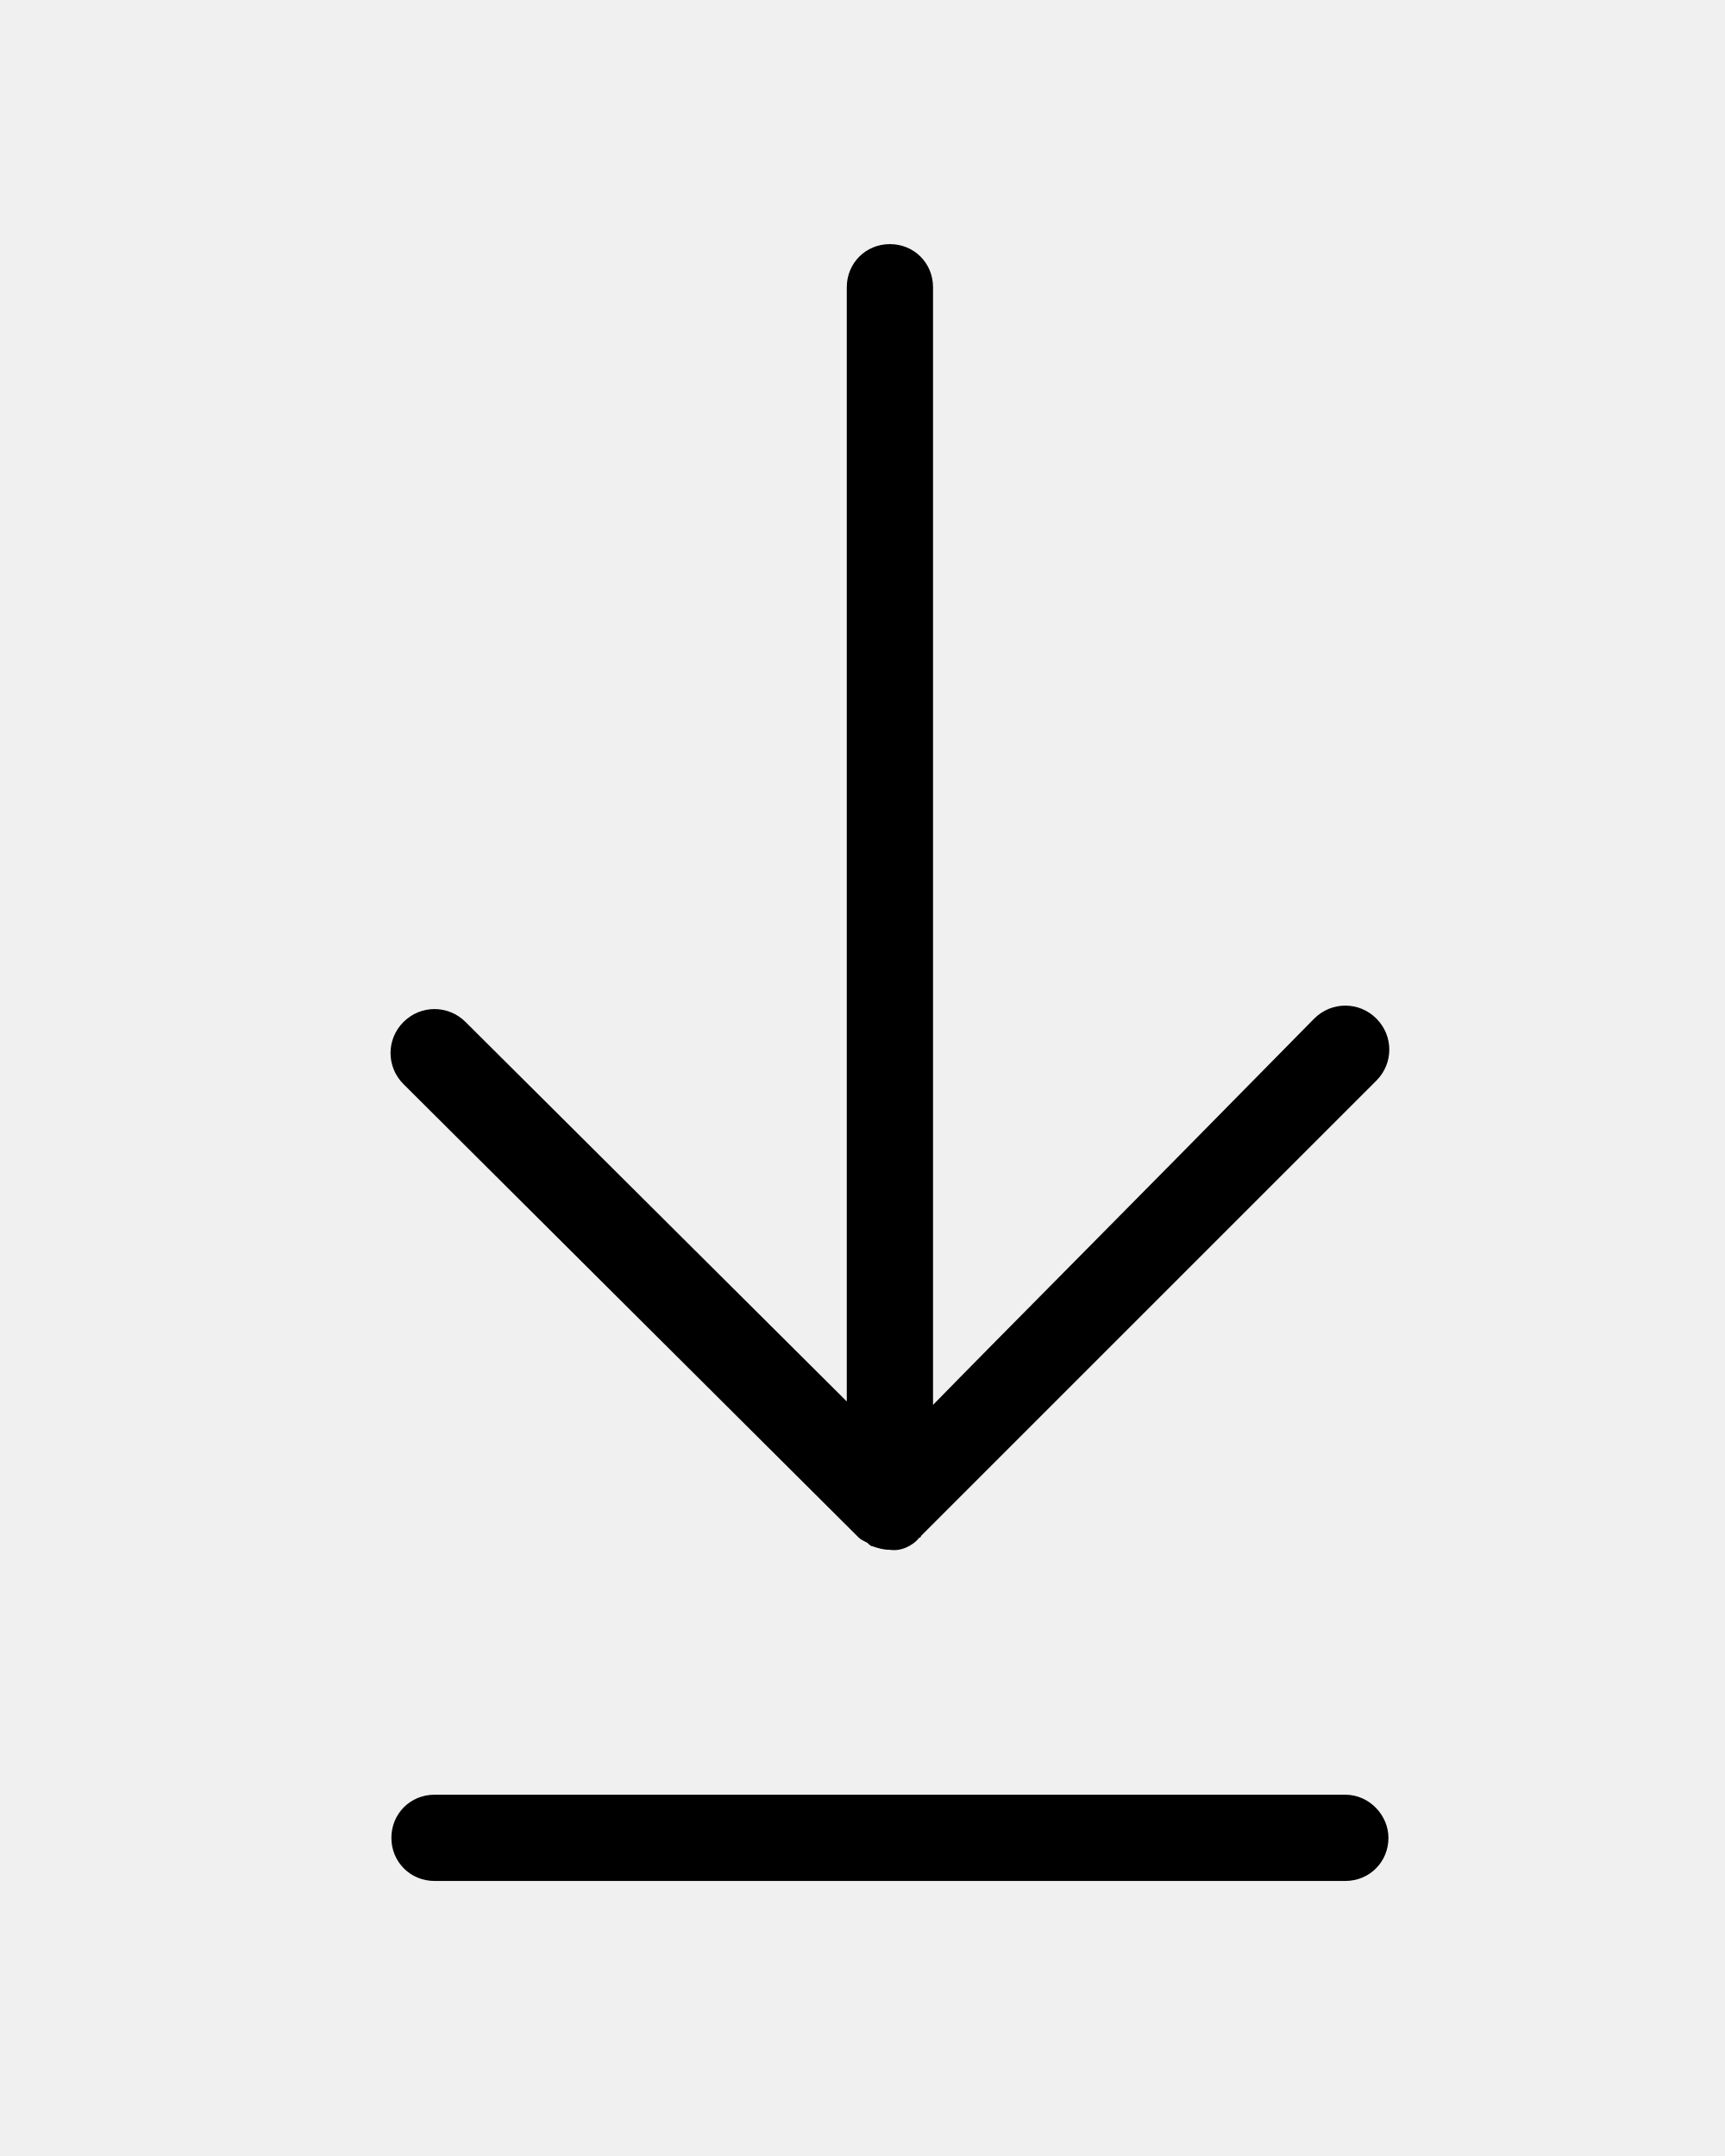
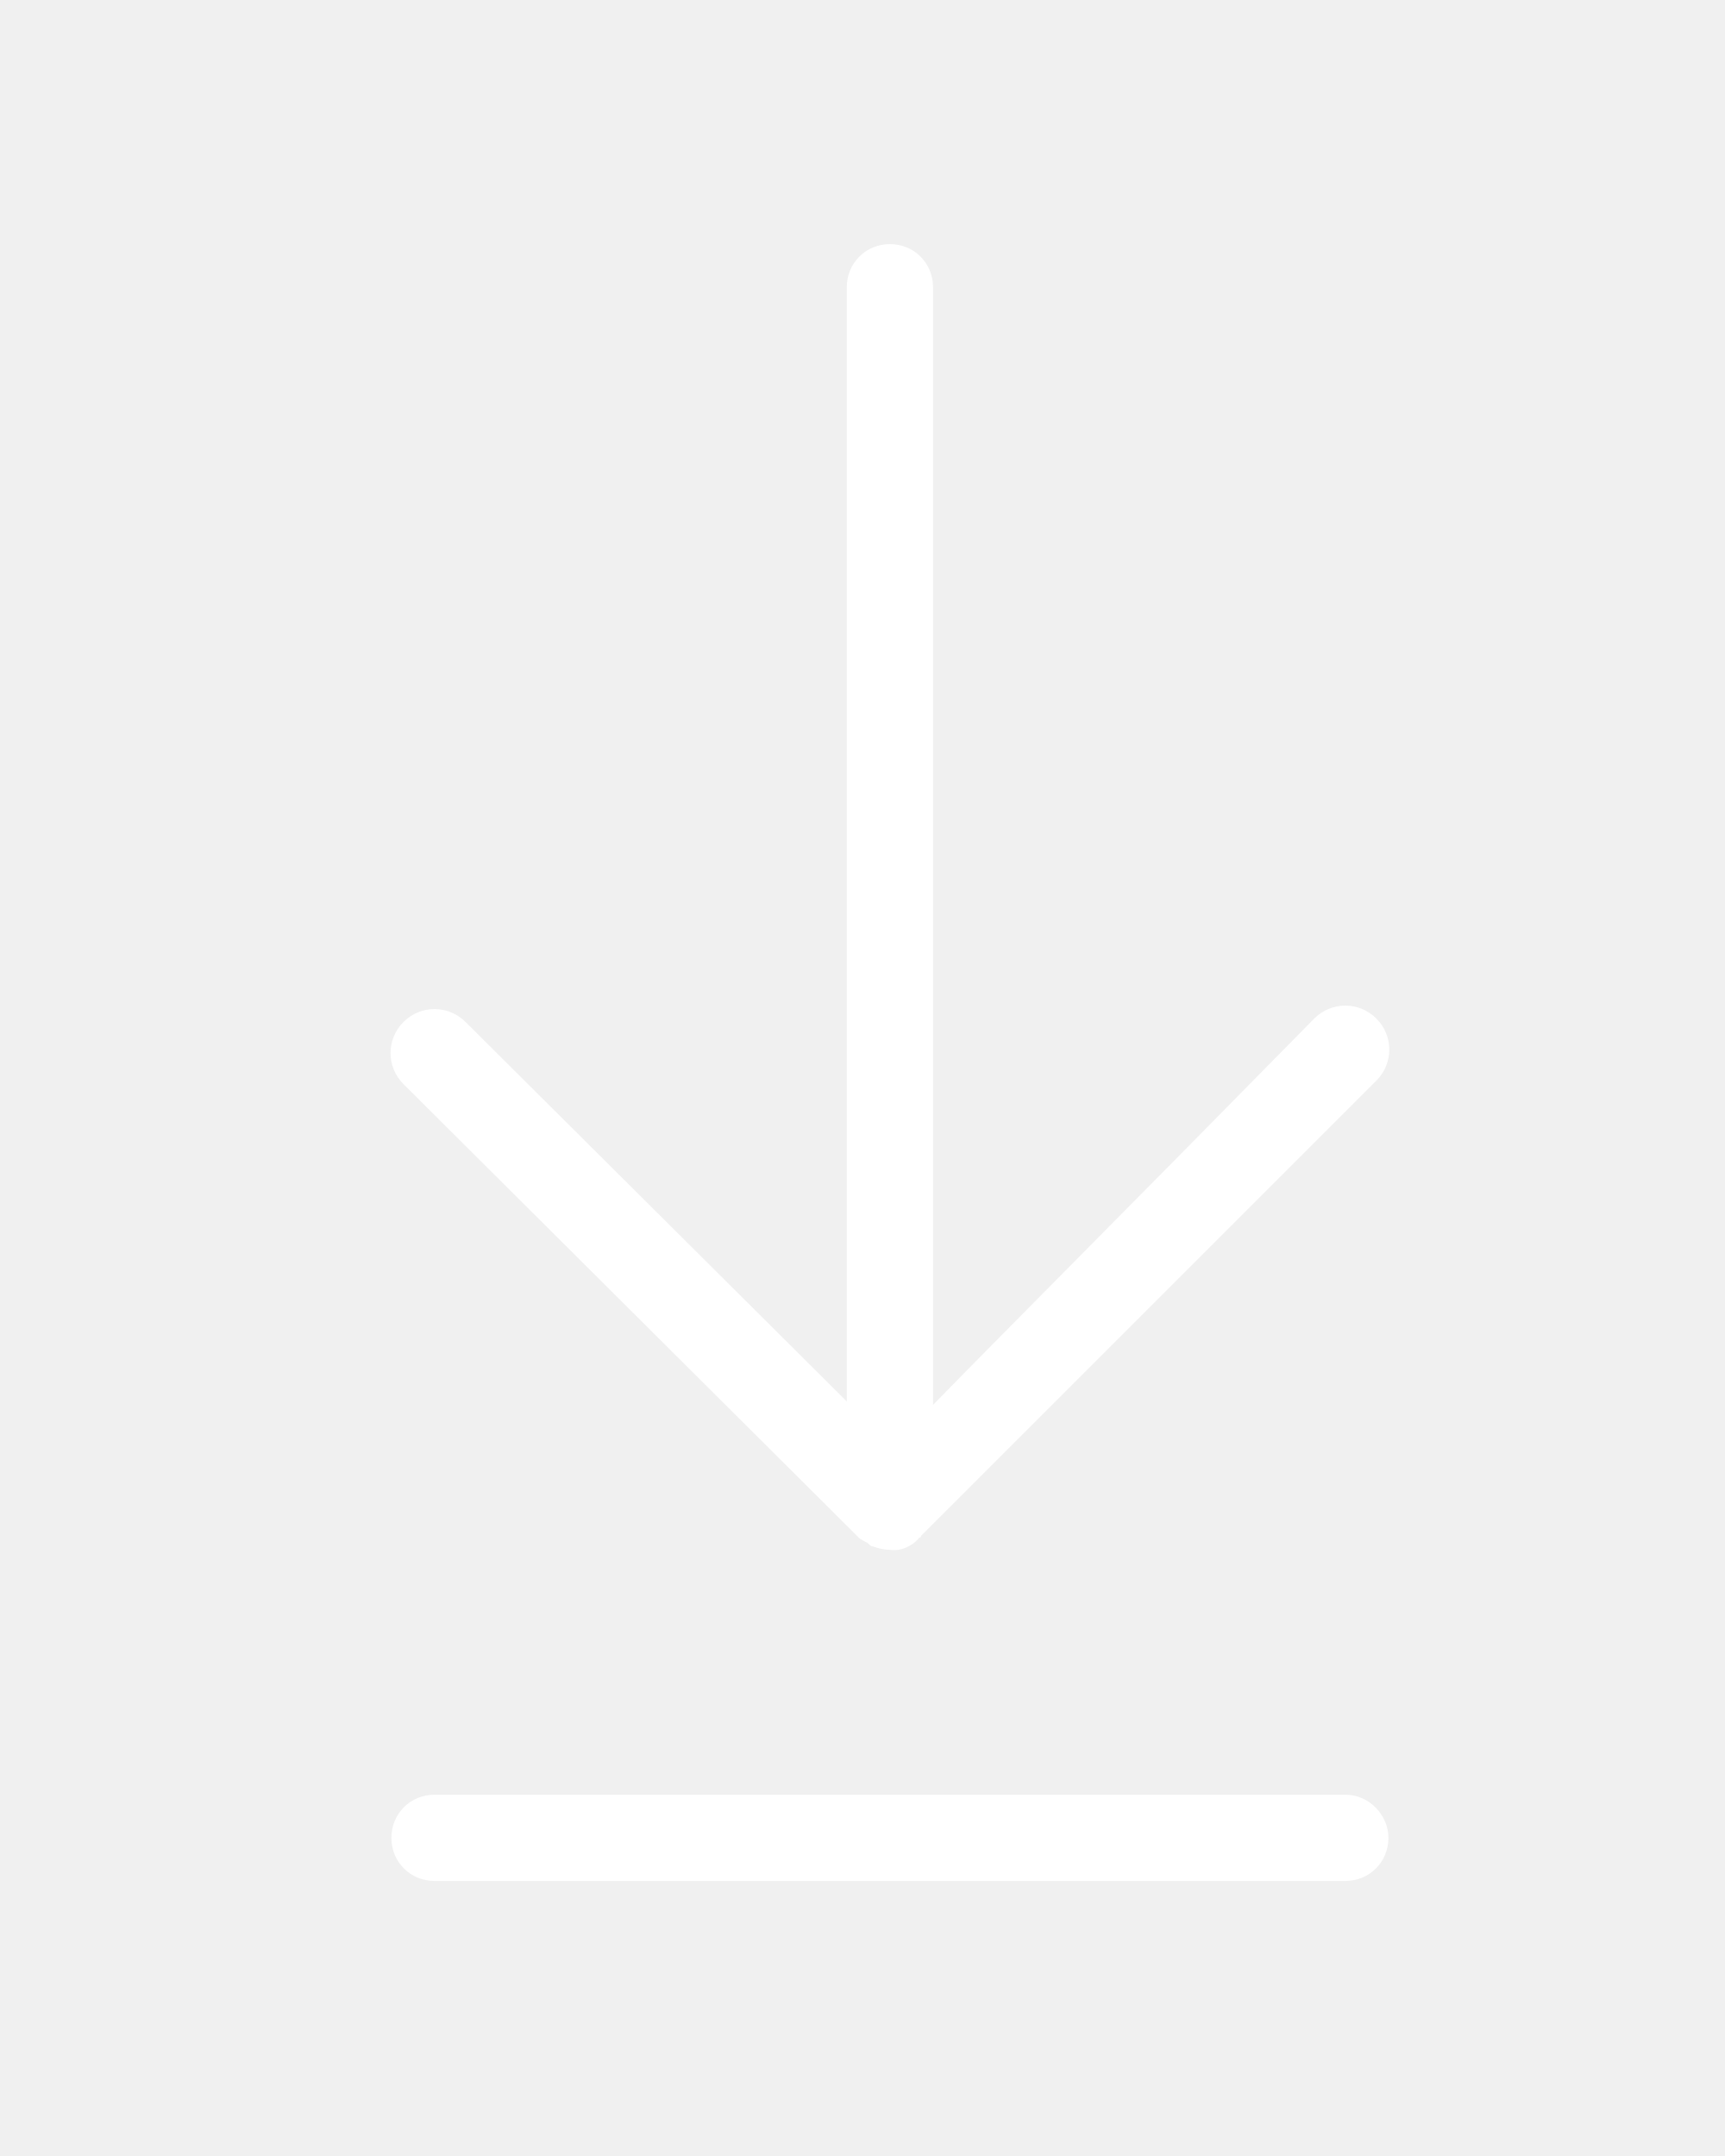
- <svg xmlns="http://www.w3.org/2000/svg" style="enable-background:new 0 0 100 100" xml:space="preserve" version="1.1" y="0px" x="0px" viewBox="0 0 100 125">
-   <g transform="translate(1.589 11.653)">
-     <path d="m48.2 77.5c0.1 0.1 0.3 0.2 0.5 0.3 0.1 0.1 0.2 0.2 0.3 0.2 0.3 0.1 0.6 0.2 1 0.2 0.6 0.1 1.3-0.2 1.7-0.7 0 0 0.1 0 0.1-0.1l26.4-26.4c1-1 1-2.6 0-3.6s-2.6-1-3.6 0c-11.5 11.7-18.2 18.4-22.1 22.4v-64.8c0-1.4-1.1-2.5-2.5-2.5s-2.5 1.1-2.5 2.5v64.6l-22.1-22c-1-1-2.6-1-3.6 0s-1 2.6 0 3.6z" />
-     <path d="m76.4 92.4h-52.8c-1.4 0-2.5 1.1-2.5 2.5s1.1 2.5 2.5 2.5h52.8c1.4 0 2.5-1.1 2.5-2.5 0-1.3-1.1-2.5-2.5-2.5z" />
+ <svg xmlns="http://www.w3.org/2000/svg" style="enable-background:new 0 0 100 100" xml:space="preserve" version="1.1" y="0px" x="0px" viewBox="0 0 100 125" id="svg10">
+   <defs id="defs14" />
+   <g transform="translate(1.589 11.653)" id="g8" style="fill:#ffffff">
+     <path d="m48.2 77.5c0.1 0.1 0.3 0.2 0.5 0.3 0.1 0.1 0.2 0.2 0.3 0.2 0.3 0.1 0.6 0.2 1 0.2 0.6 0.1 1.3-0.2 1.7-0.7 0 0 0.1 0 0.1-0.1l26.4-26.4c1-1 1-2.6 0-3.6s-2.6-1-3.6 0c-11.5 11.7-18.2 18.4-22.1 22.4v-64.8c0-1.4-1.1-2.5-2.5-2.5s-2.5 1.1-2.5 2.5v64.6l-22.1-22c-1-1-2.6-1-3.6 0s-1 2.6 0 3.6z" id="path4" style="fill:#ffffff" />
+     <path d="m76.4 92.4h-52.8c-1.4 0-2.5 1.1-2.5 2.5s1.1 2.5 2.5 2.5h52.8c1.4 0 2.5-1.1 2.5-2.5 0-1.3-1.1-2.5-2.5-2.5z" id="path6" style="fill:#ffffff" />
  </g>
</svg>
